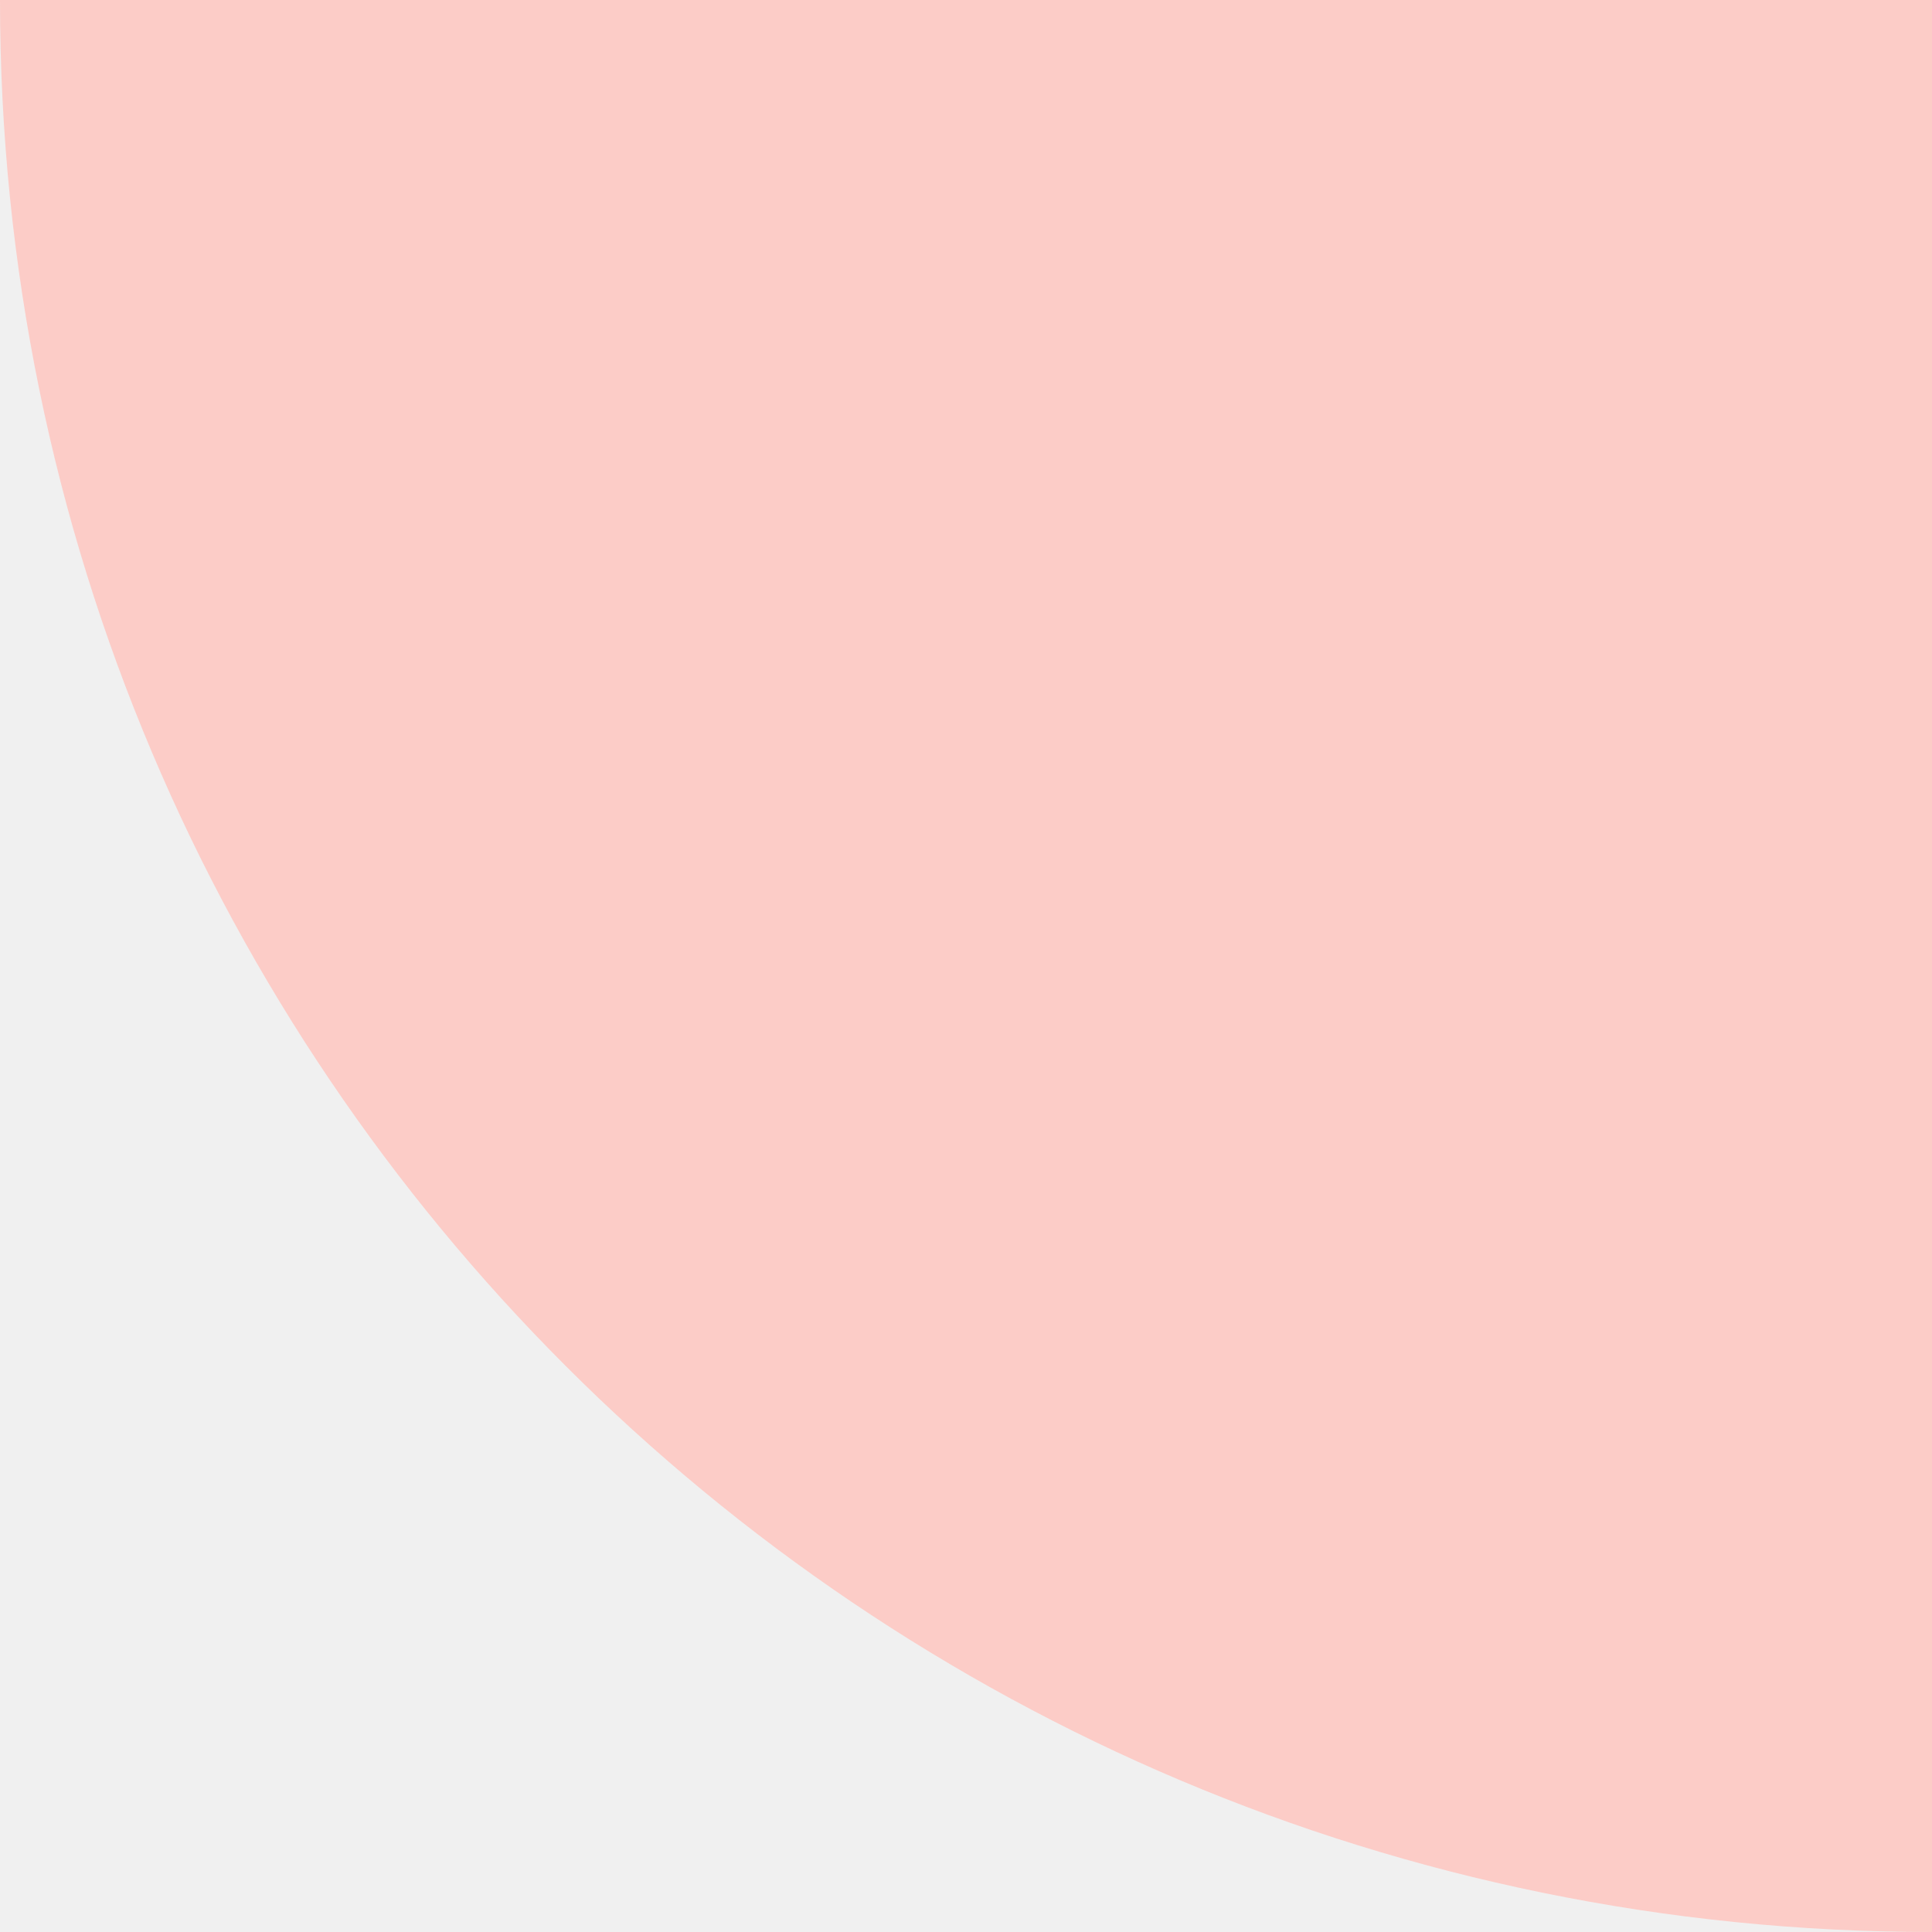
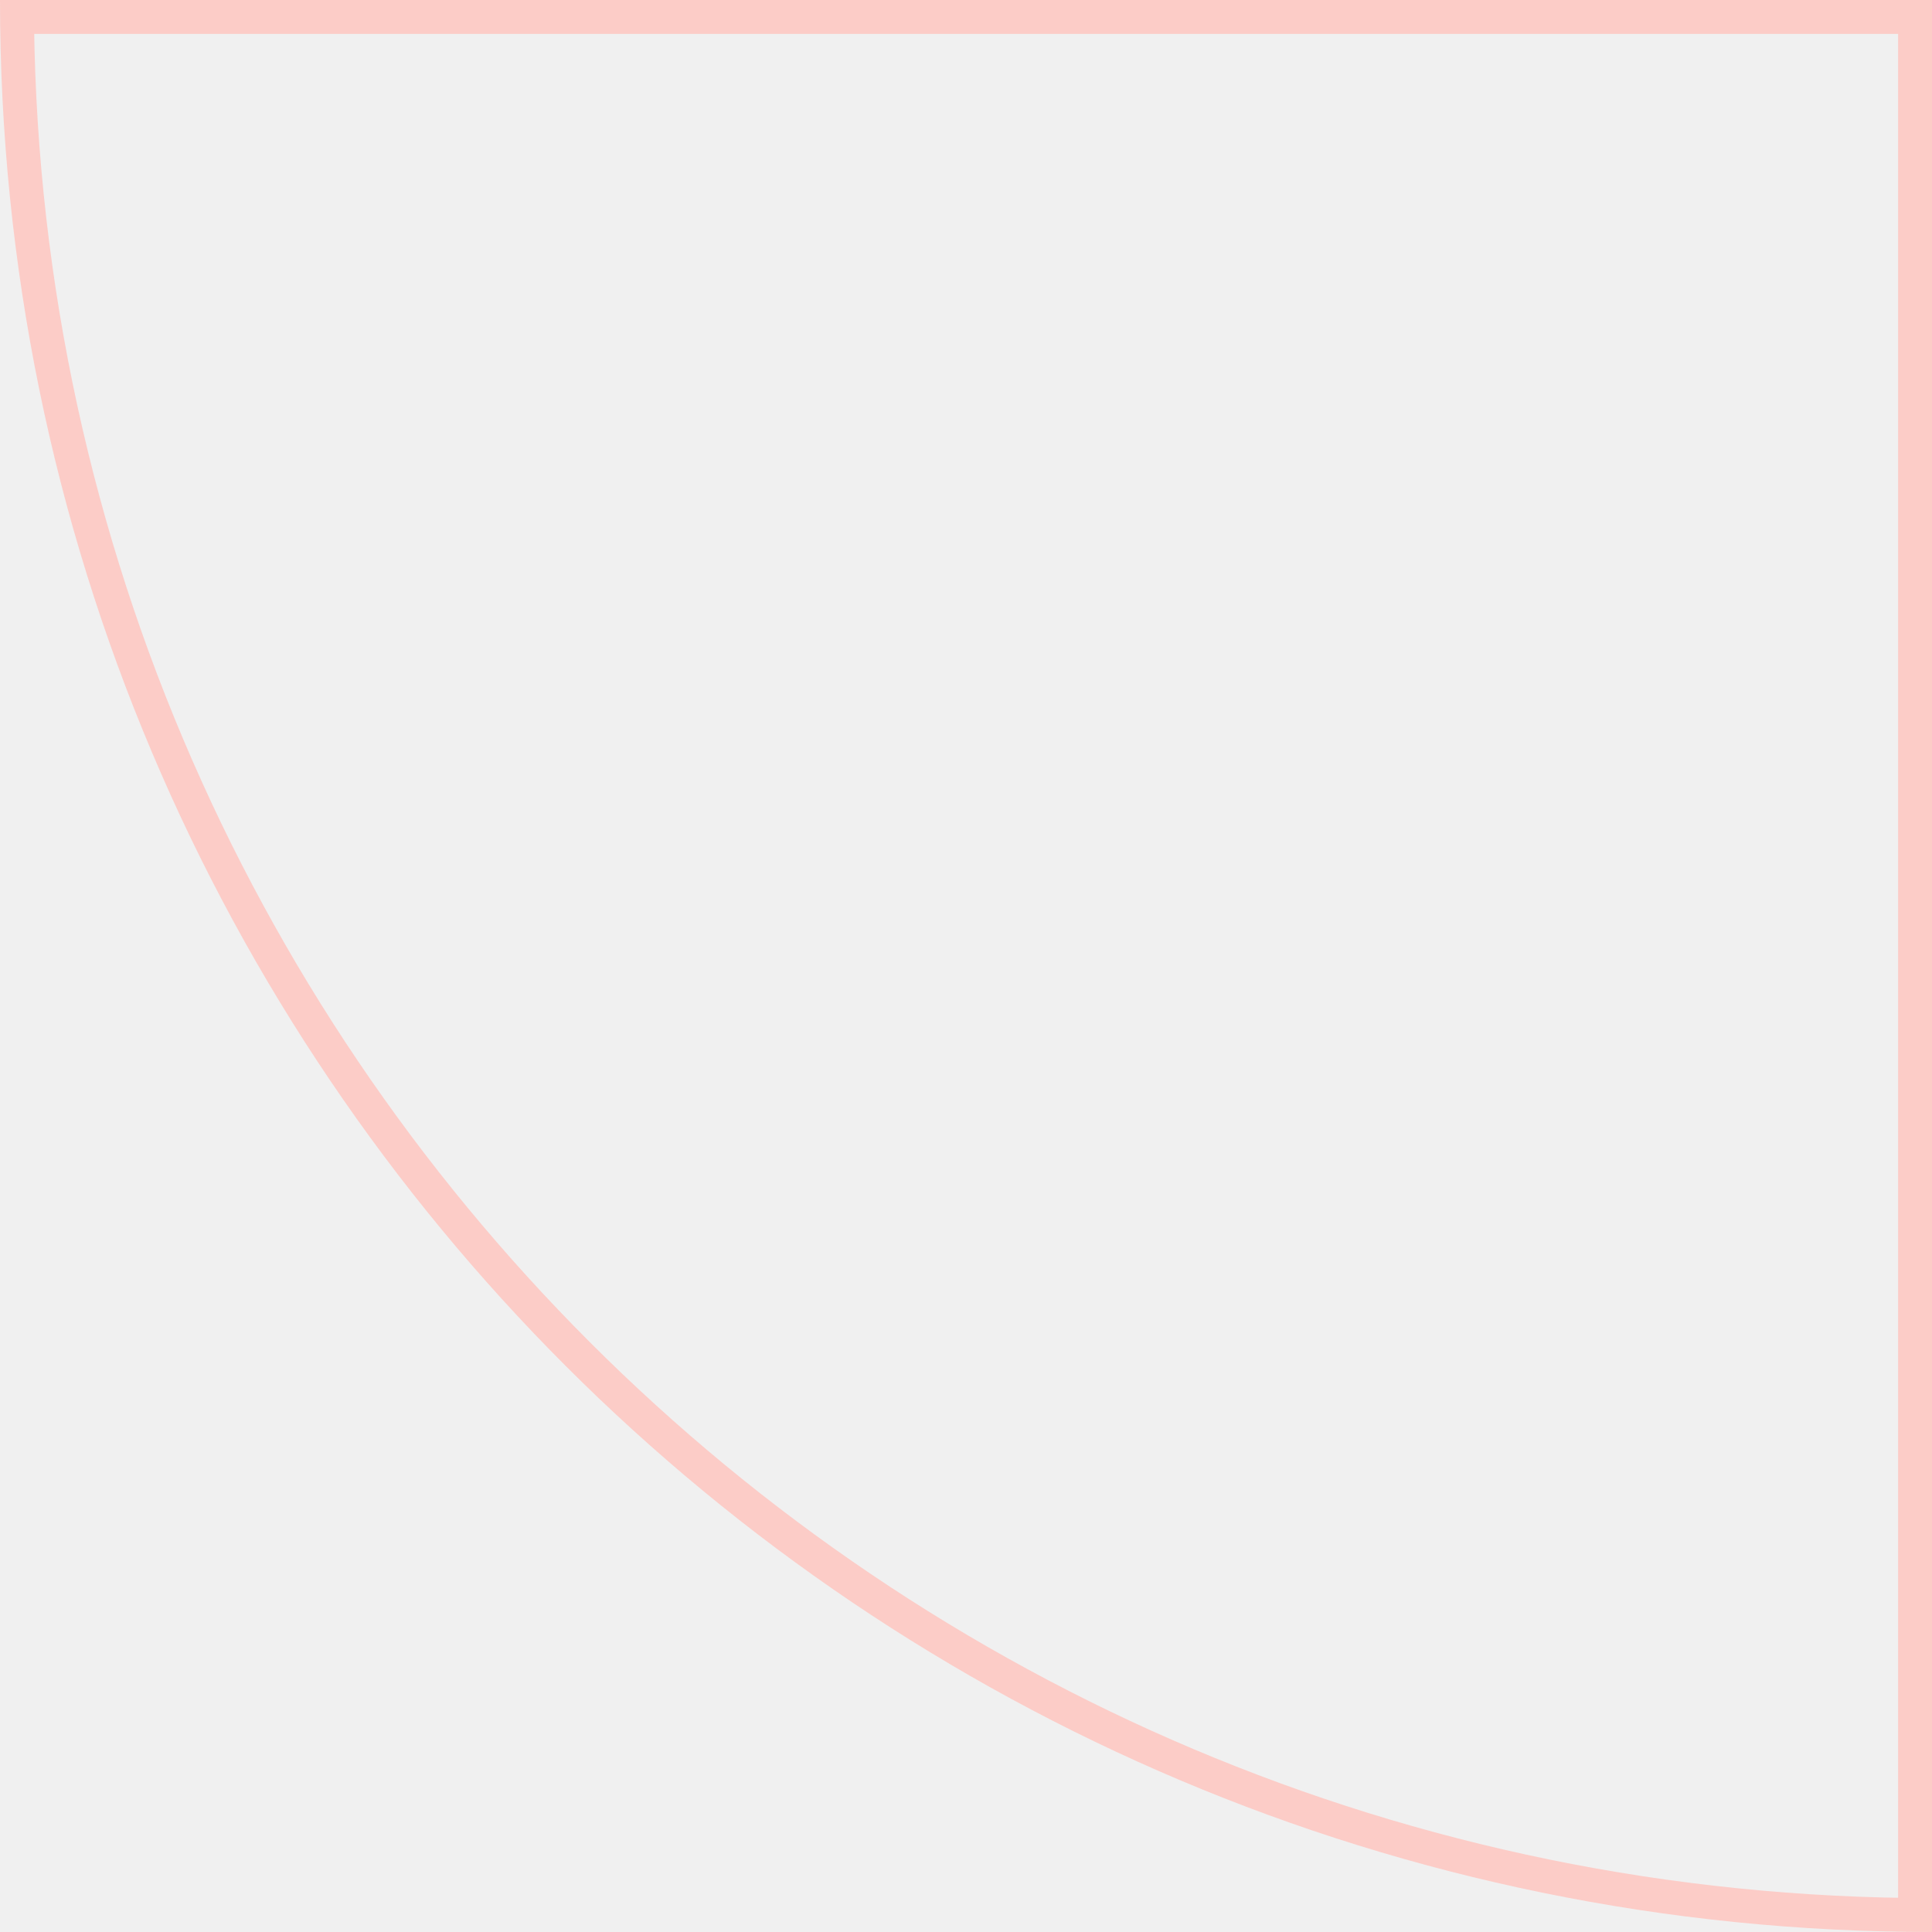
<svg xmlns="http://www.w3.org/2000/svg" width="114" height="114" viewBox="0 0 114 114" fill="none">
-   <path fill-rule="evenodd" clip-rule="evenodd" d="M114 -1.52588e-05L-0 -1.90735e-05C-0 62.961 51.039 114 114 114L114 -1.52588e-05Z" fill="#FCCCC7" />
+   <mask id="path-1-inside-1" fill="white">
+     <path fill-rule="evenodd" clip-rule="evenodd" d="M114 -2.67029e-05L-0 -3.05176e-05C-0 62.96 51.039 114 114 114L114 -2.67029e-05Z" />
+   </mask>
+   <path d="M114 -2.67029e-05L116 -2.68367e-05V-2L114 -2V-2.67029e-05ZM-0 -3.05176e-05L-0 -2H-2V-3.05176e-05H-0ZM114 114V116H116V114H114ZM114 -2L-0 -2L-0 2L114 2V-2ZM-2 -3.05176e-05C-2 64.065 49.935 116 114 116V112C52.144 112 2 61.856 2 -3.05176e-05H-2ZM116 114L116 -2.68367e-05L112 -2.6569e-05L112 114H116Z" fill="#FCCCC7" mask="url(#path-1-inside-1)" />
</svg>
